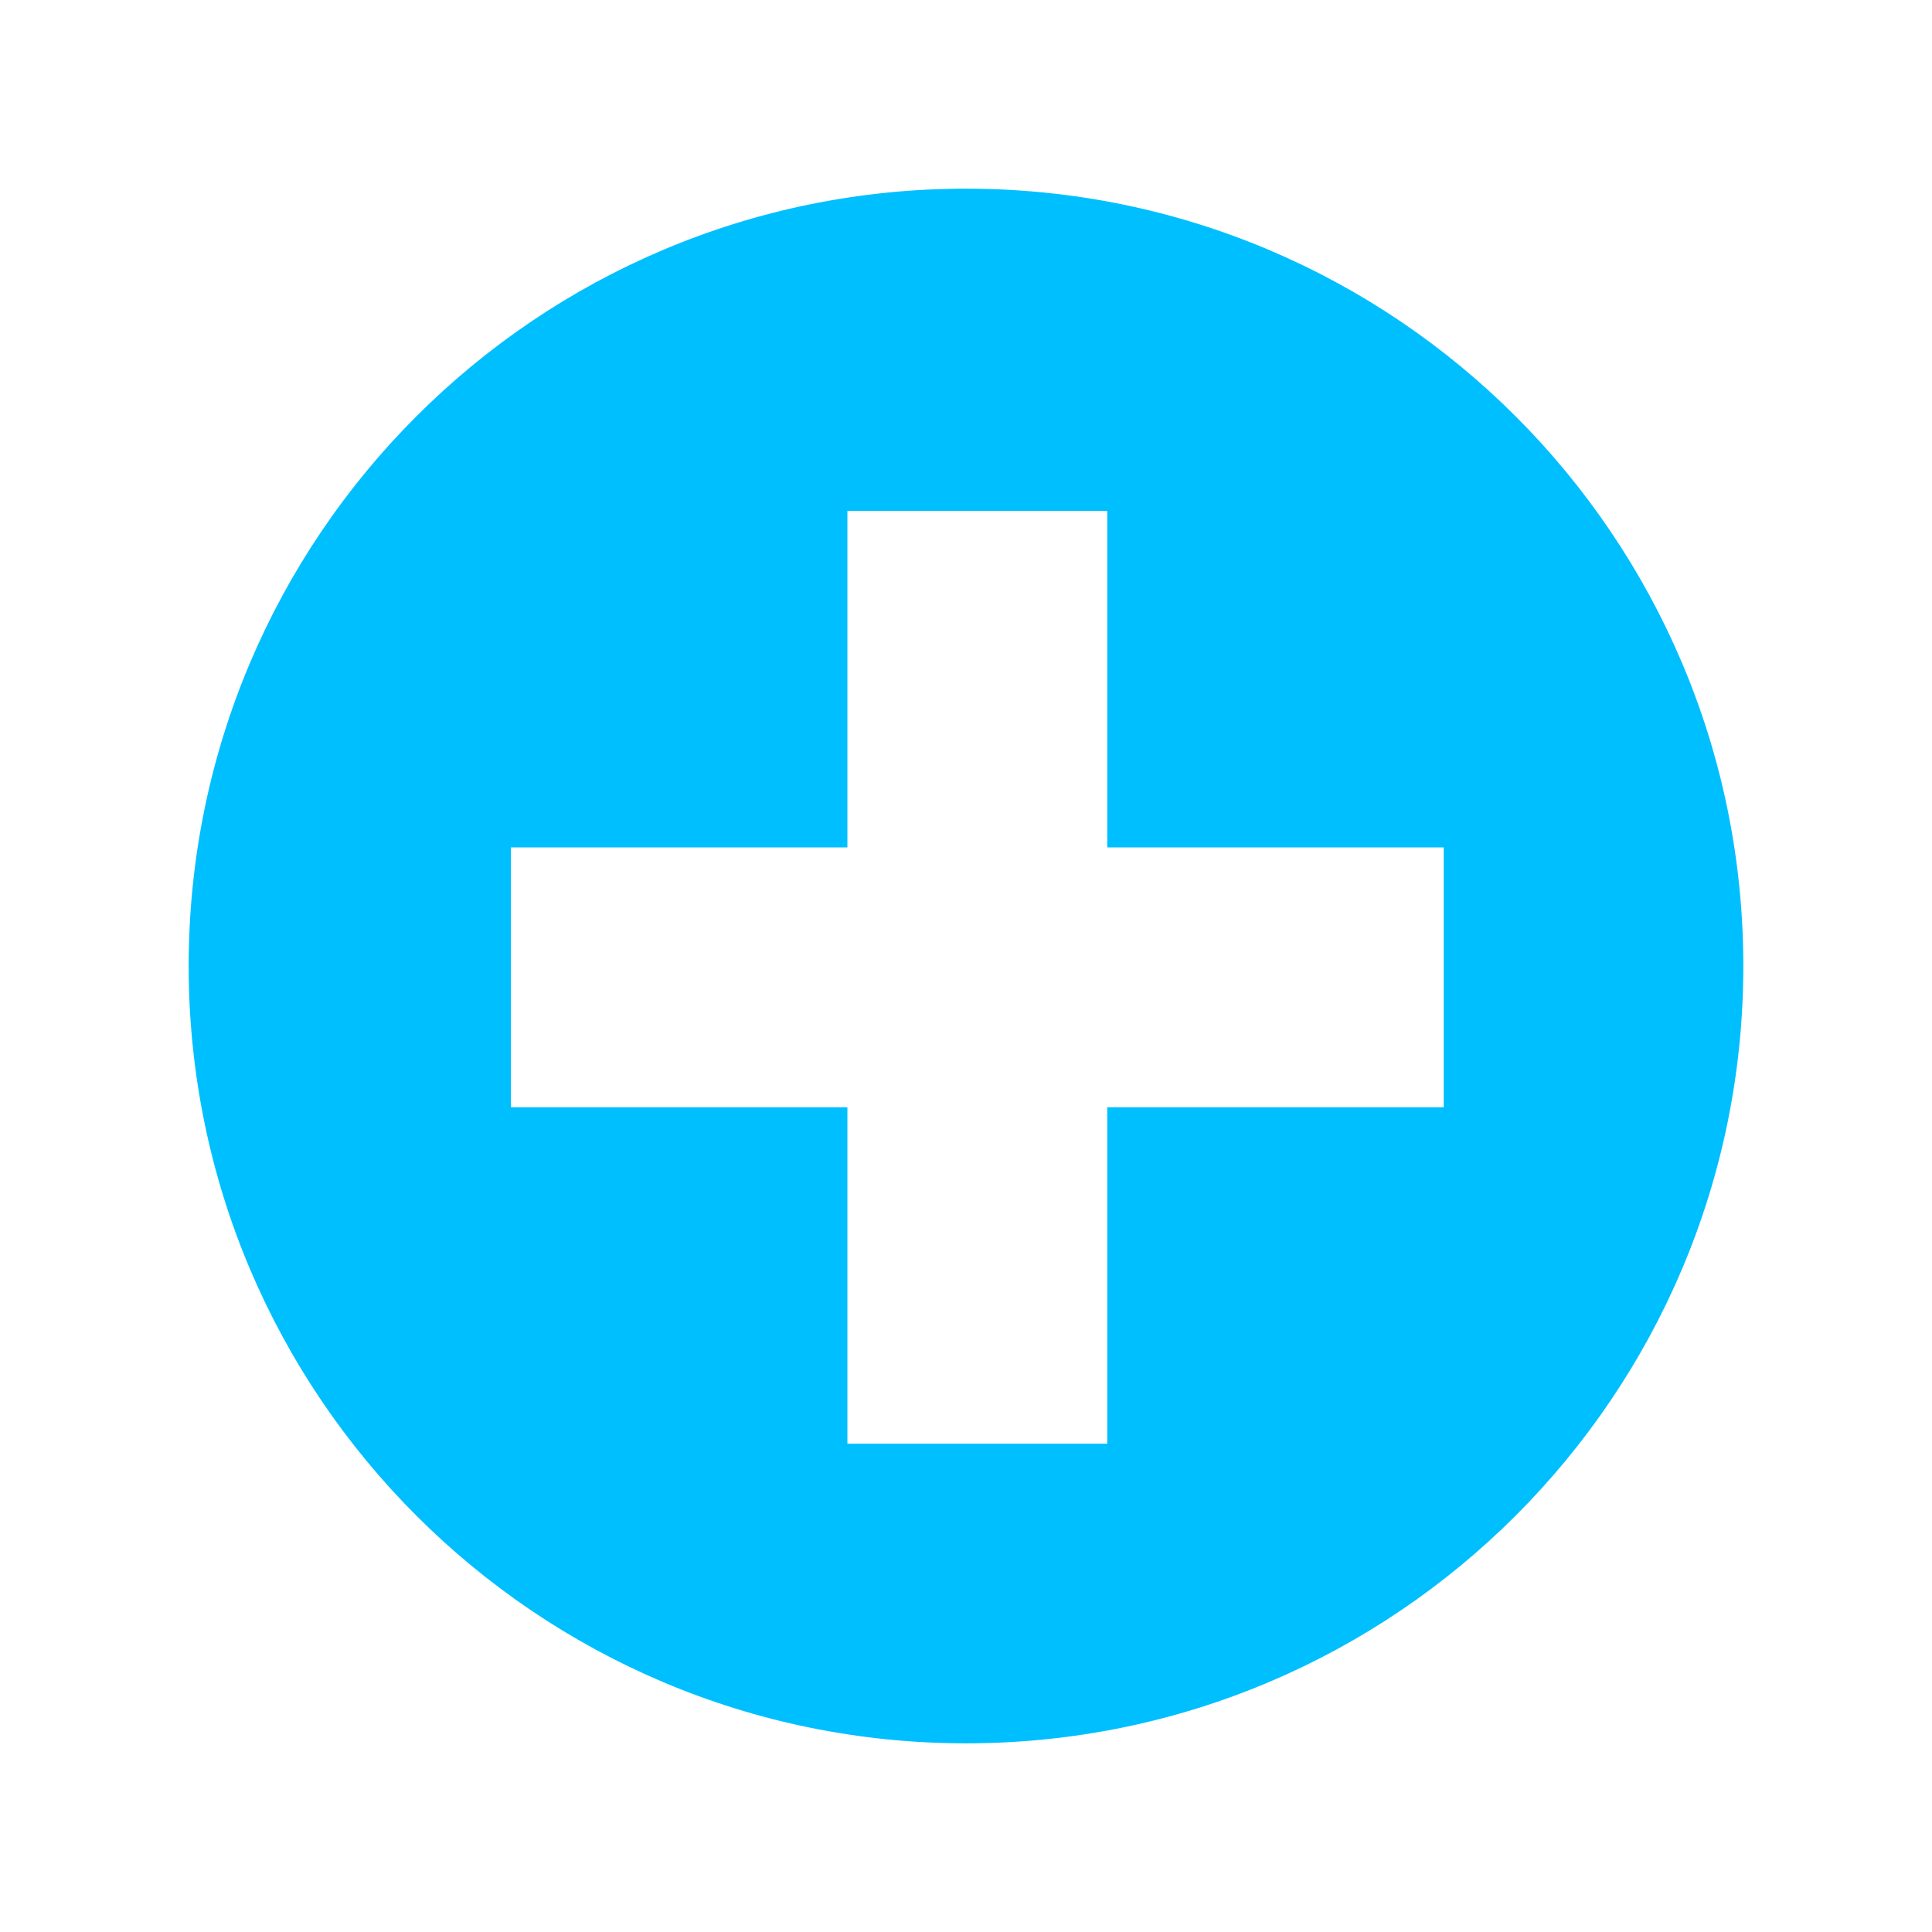
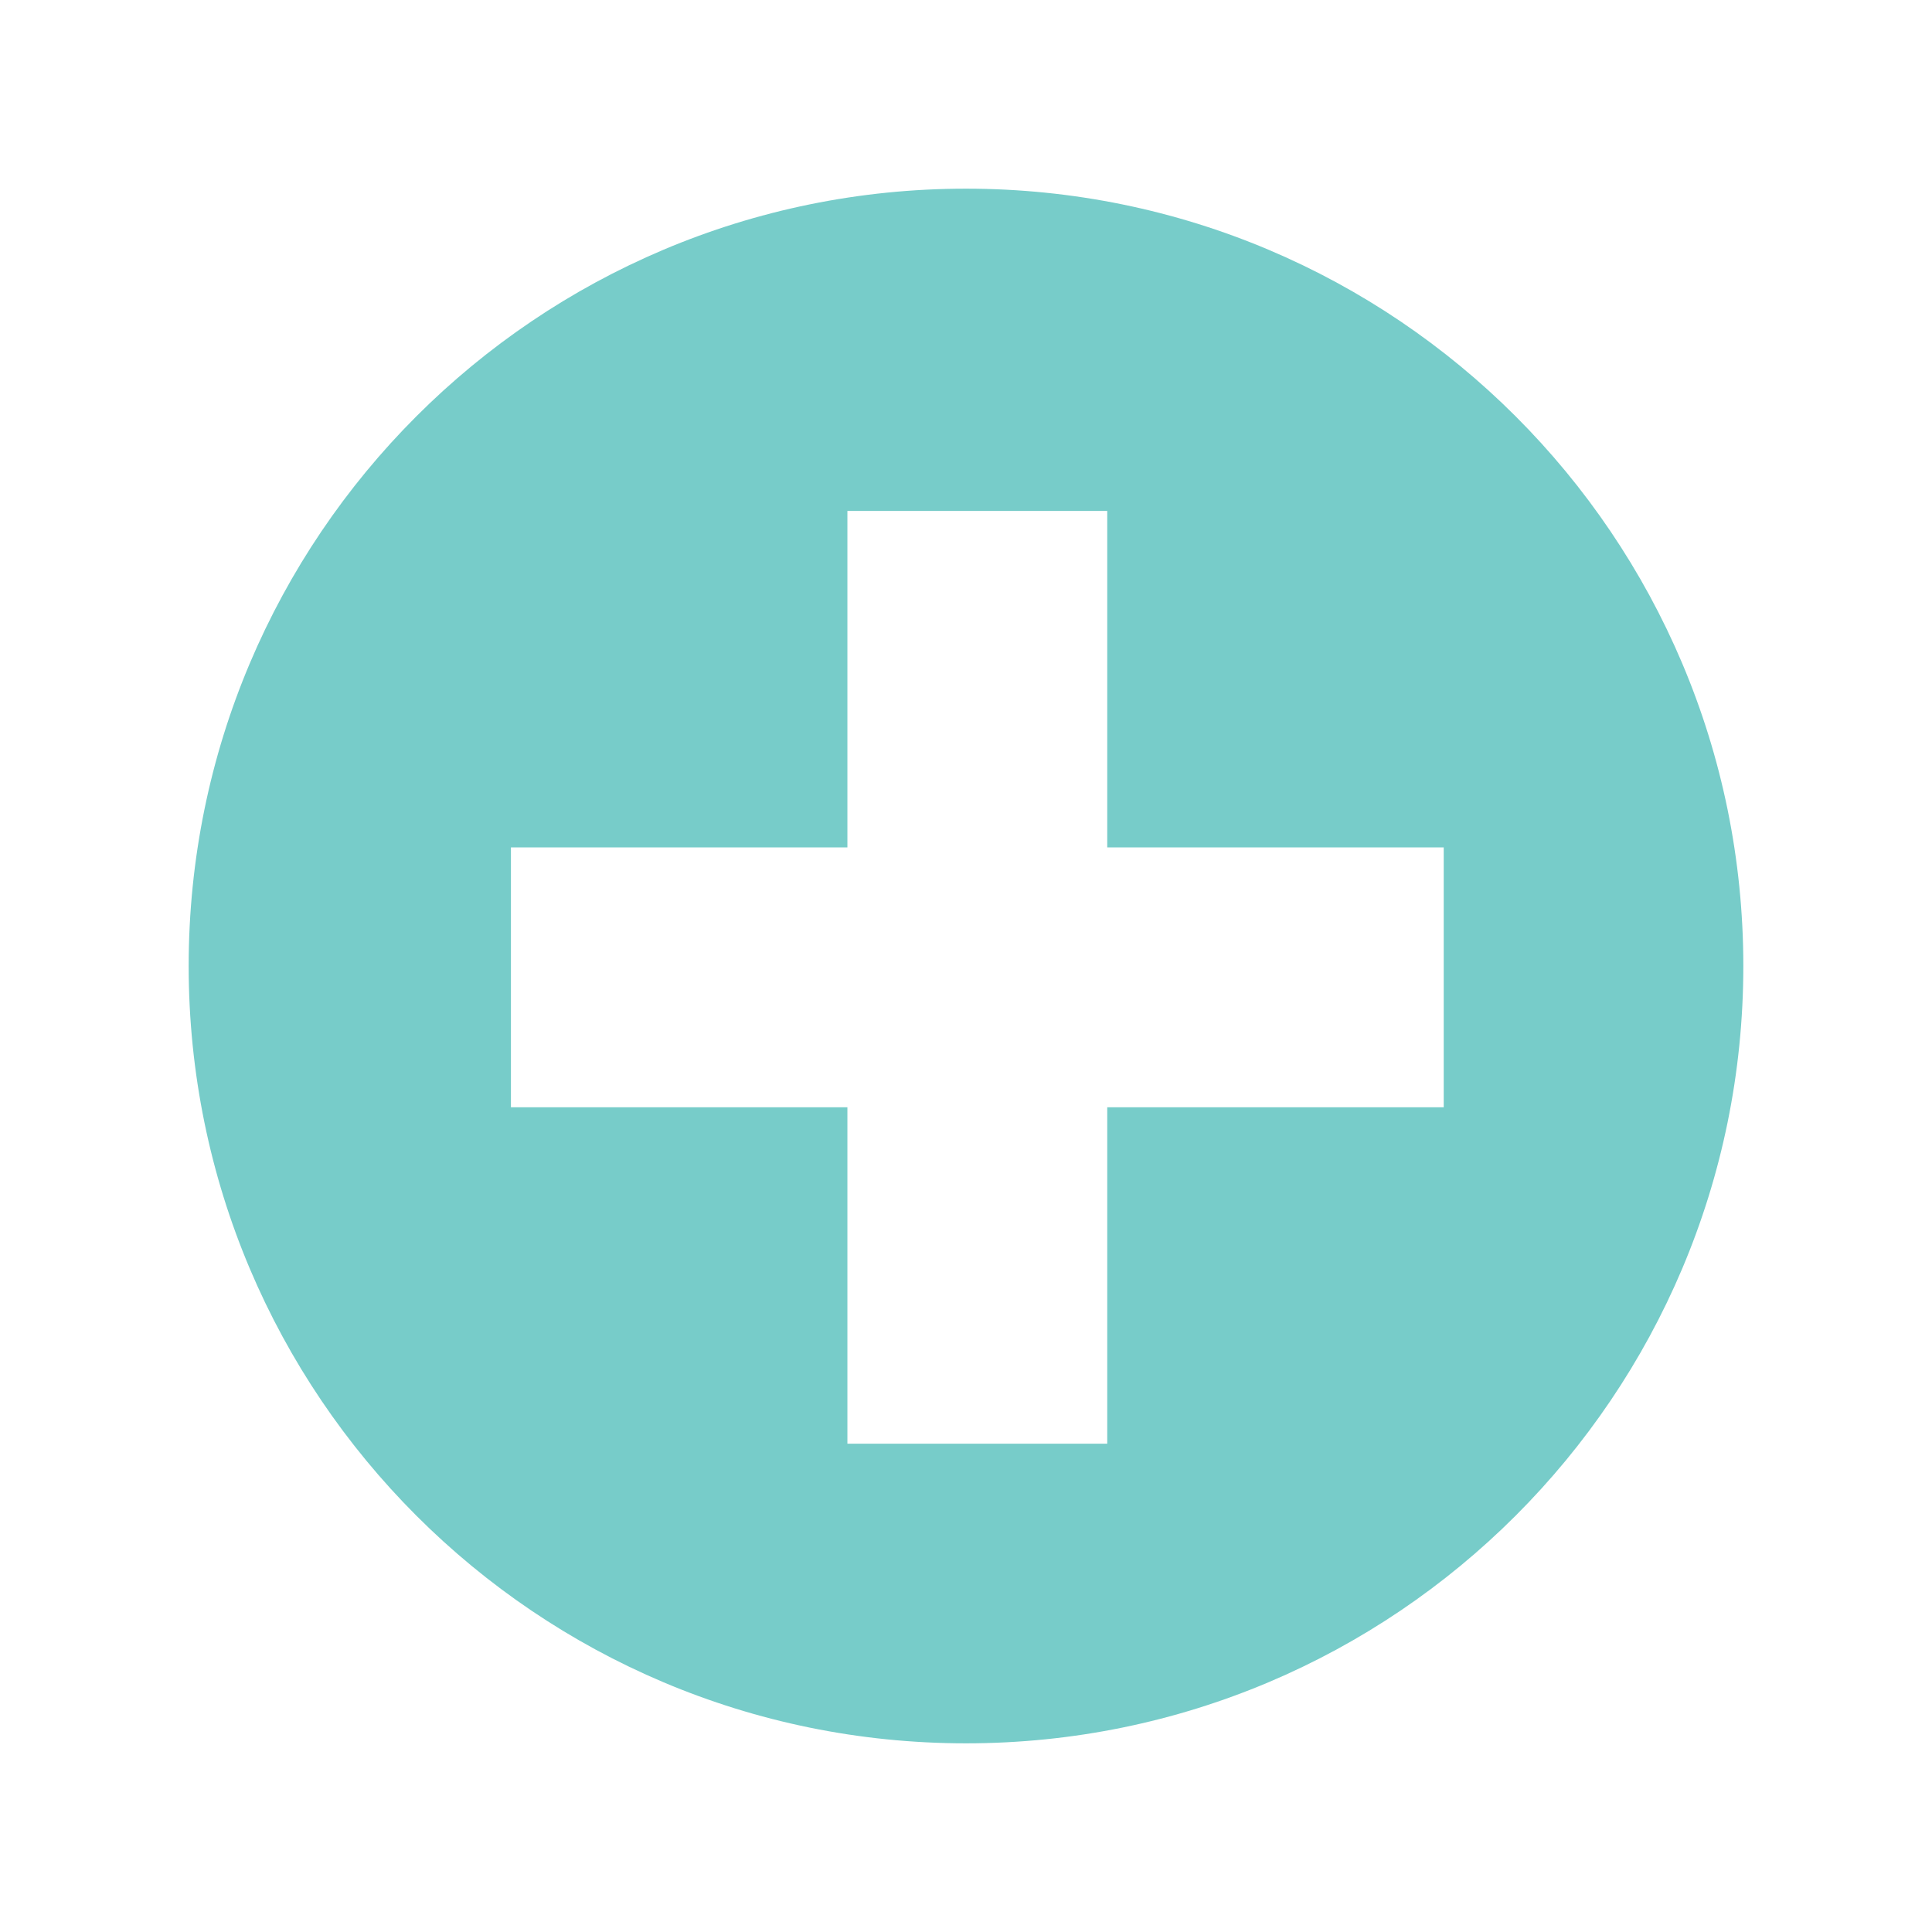
<svg xmlns="http://www.w3.org/2000/svg" version="1.1" x="0px" y="0px" width="20px" height="20px" viewBox="0 0 512 512" enable-background="new 0 0 512 512" xml:space="preserve">
-   <path id="plus-4-icon" fill="#00BFFF" d="M256,50C142.229,50,50,142.229,50,256s92.229,206,206,206s206-92.229,206-206S369.771,50,256,50z       M382.601,293.432h-89.17V382.6h-68.861v-89.168h-89.17v-68.862h89.17V135.4h68.861v89.169h89.17V293.432z" />
+   <path id="plus-4-icon" fill="#77CCC9" d="M256,50C142.229,50,50,142.229,50,256s92.229,206,206,206s206-92.229,206-206S369.771,50,256,50z       M382.601,293.432h-89.17V382.6h-68.861v-89.168h-89.17v-68.862h89.17V135.4h68.861v89.169h89.17V293.432z" />
</svg>
